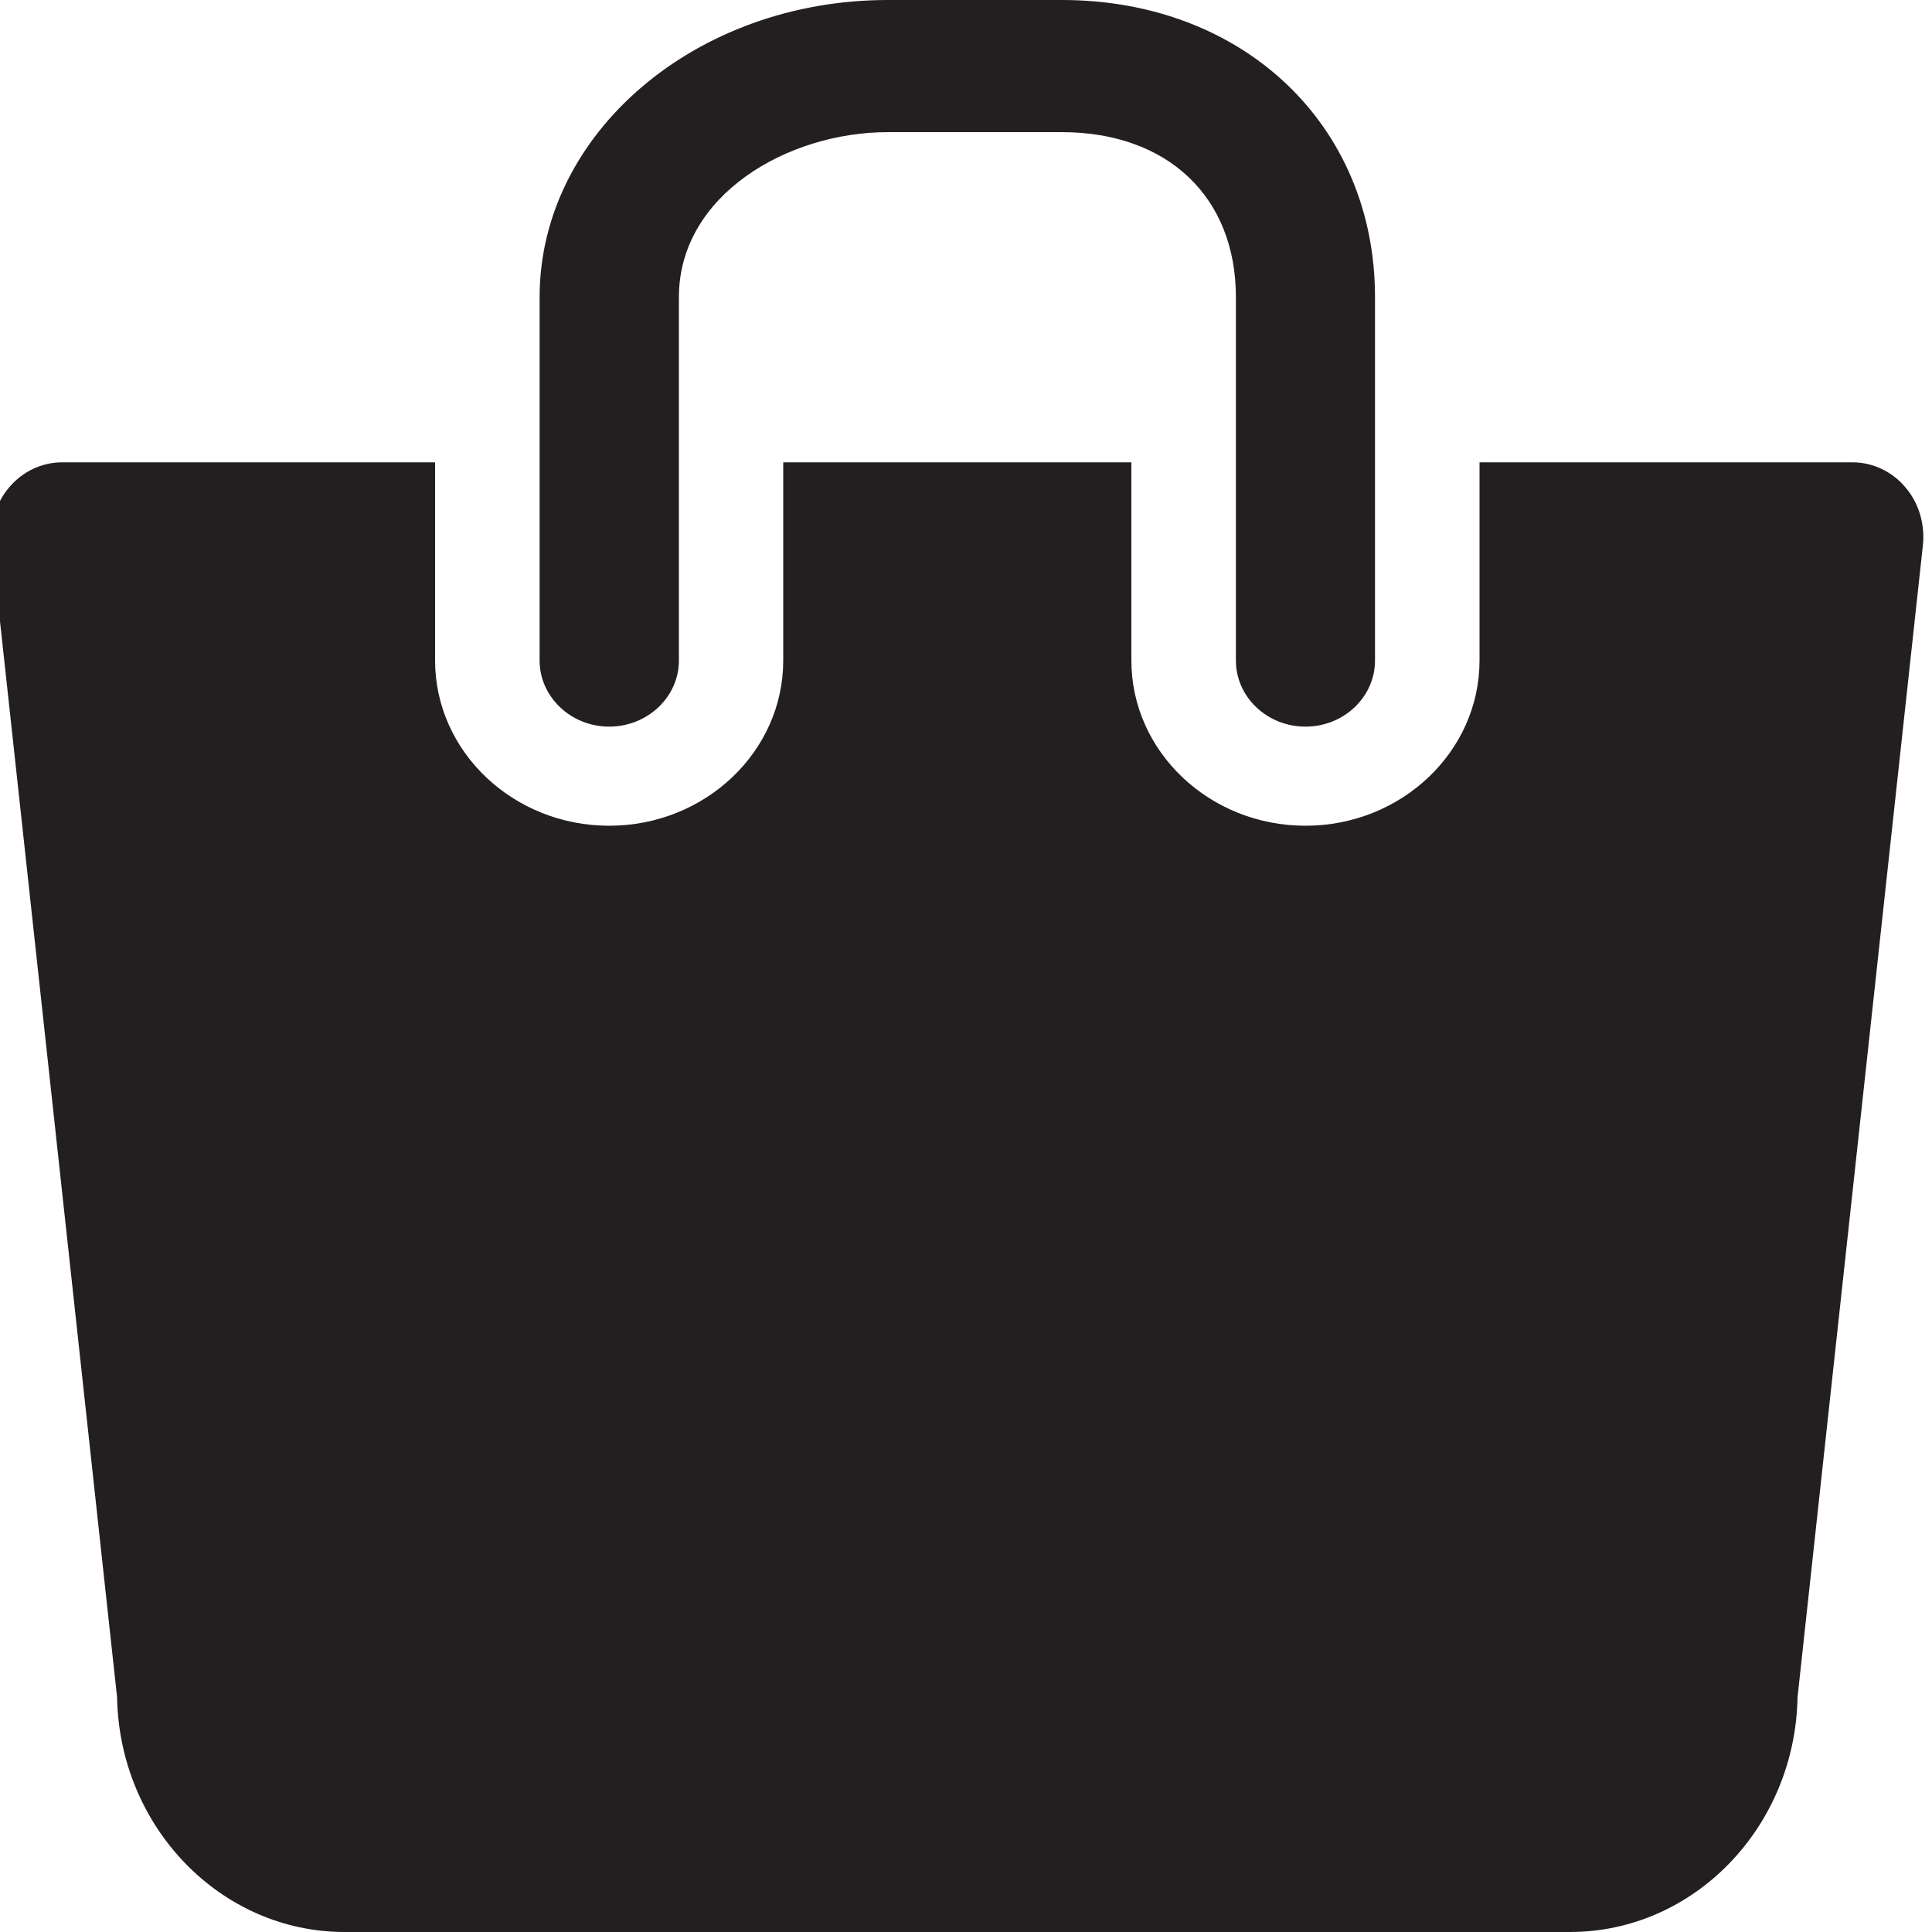
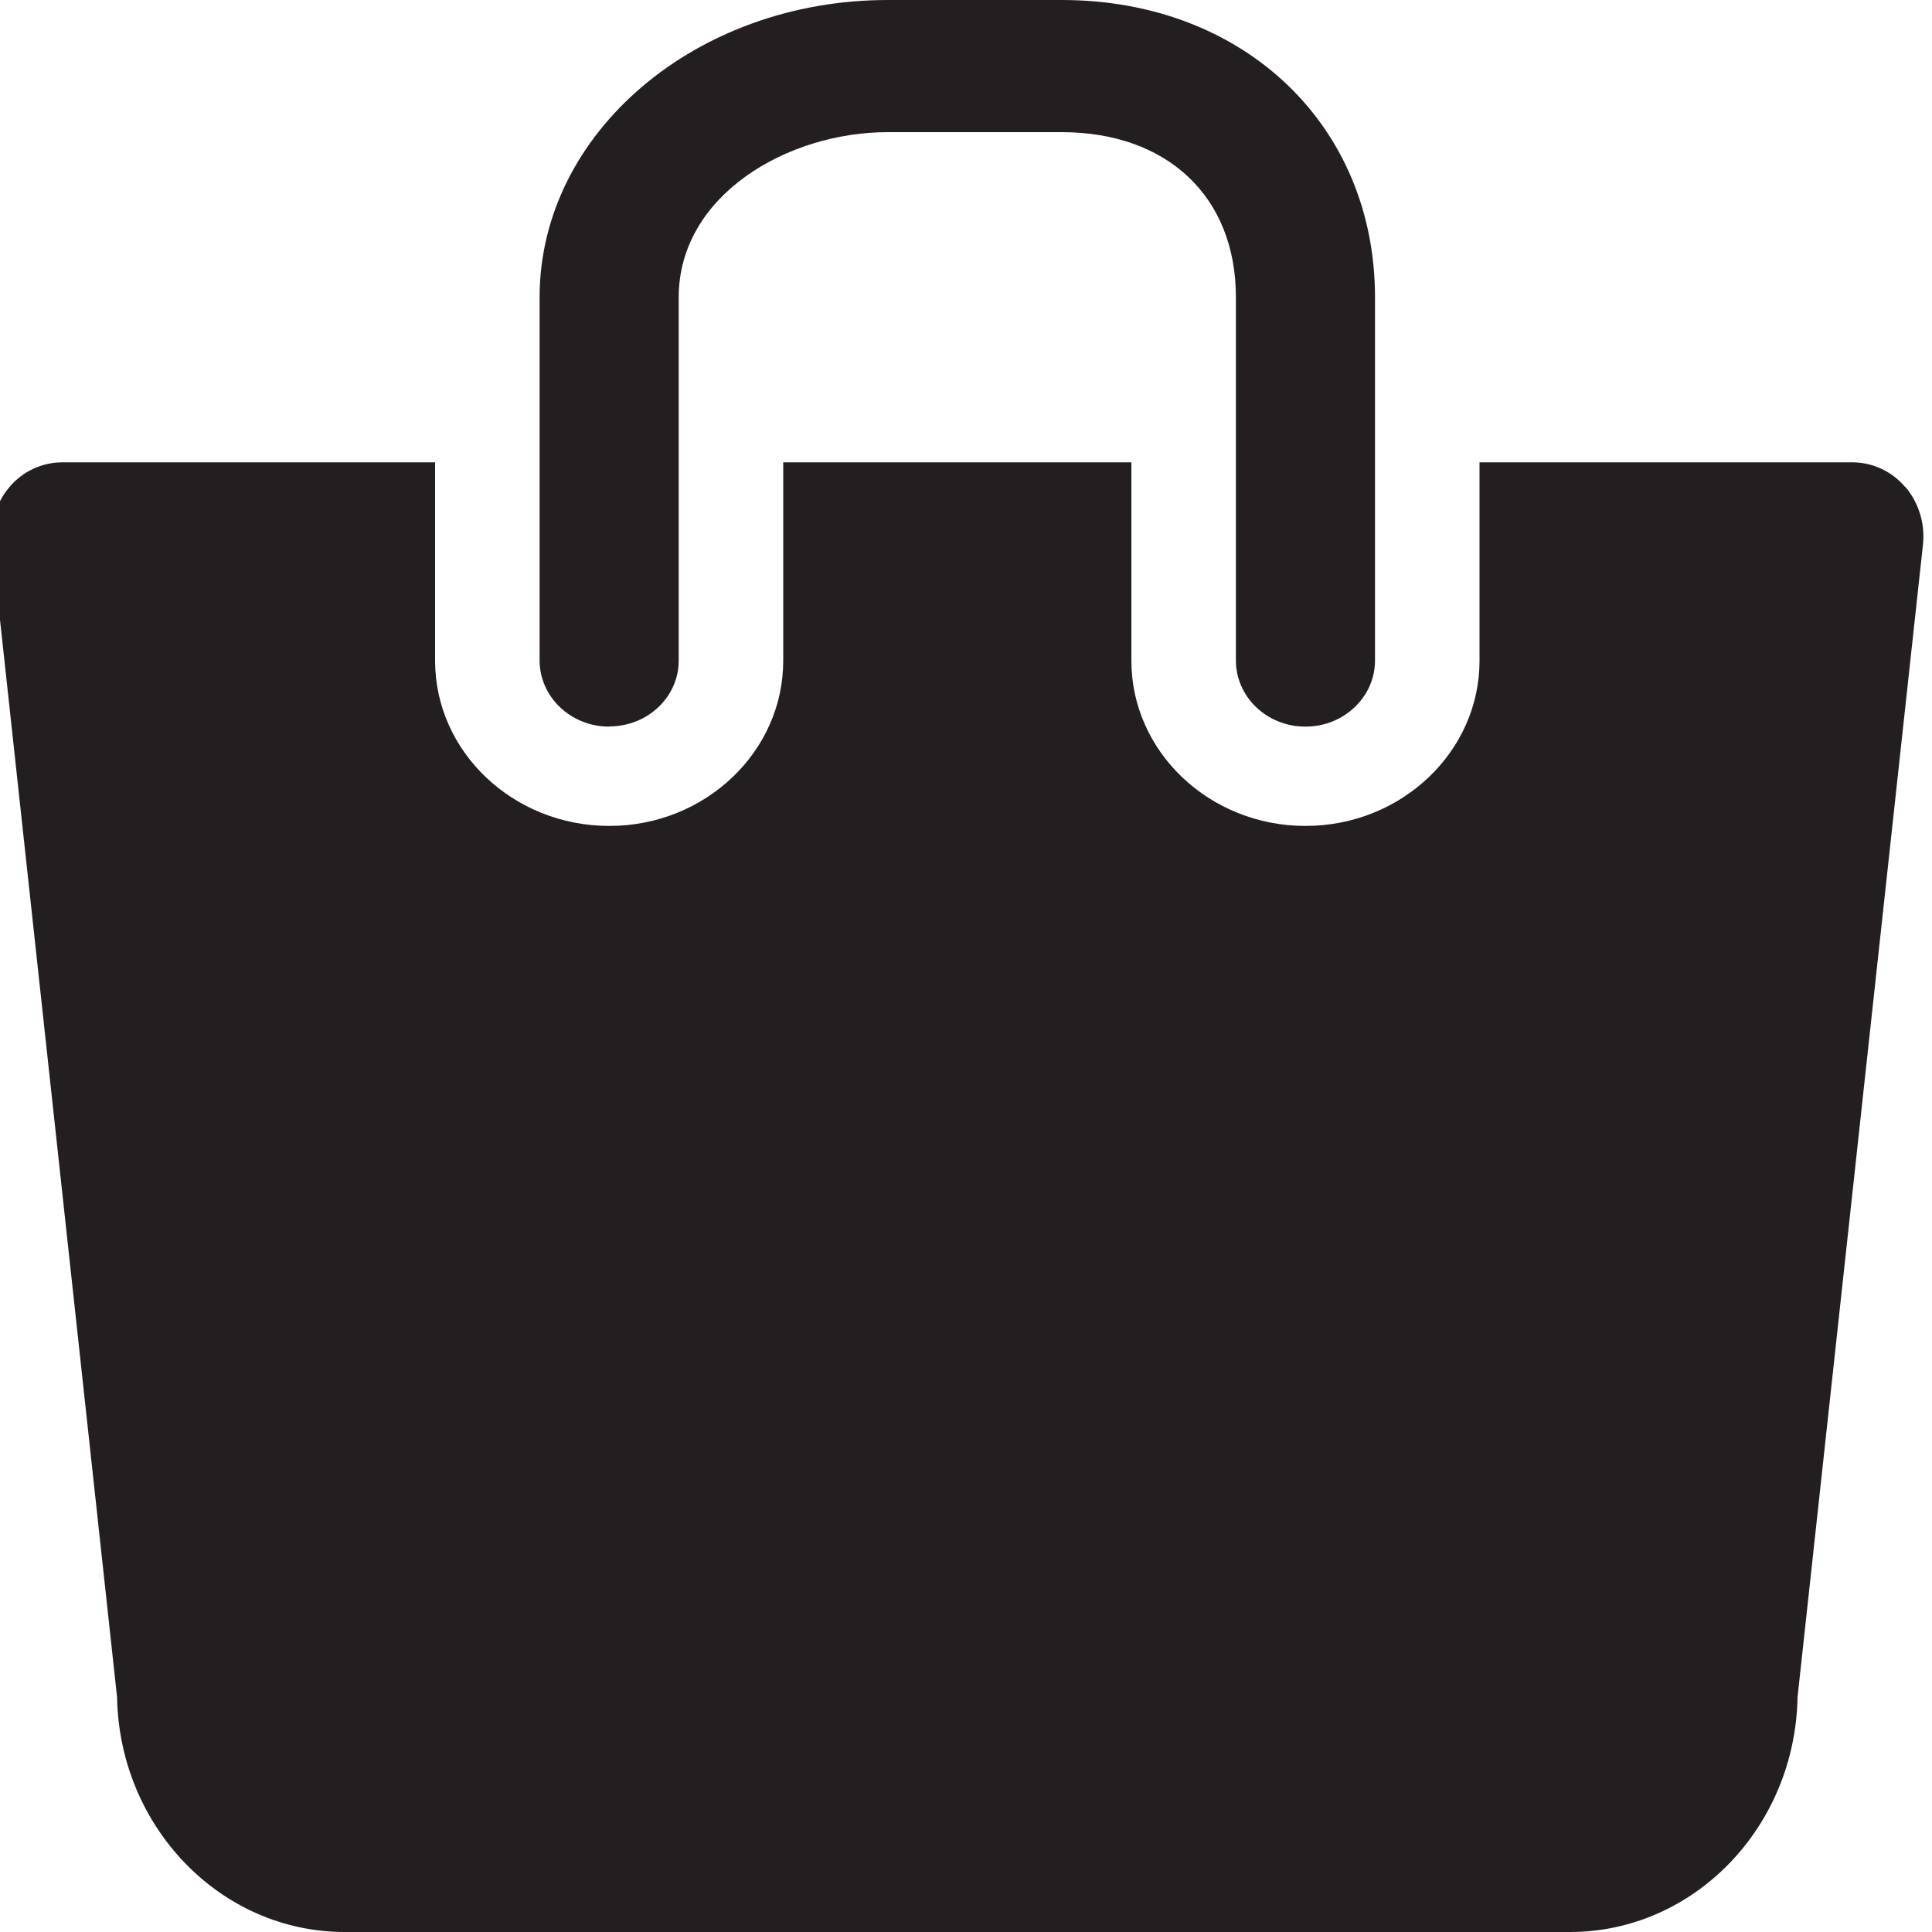
- <svg xmlns="http://www.w3.org/2000/svg" width="10" height="10" viewBox="0 0 10 10" fill="none">
-   <path d="M9.862 2.522C9.793 2.44 9.693 2.393 9.589 2.393H7.658V3.419C7.658 3.89 7.254 4.274 6.757 4.274C6.26 4.274 5.856 3.89 5.856 3.419V2.393H4.054V3.419C4.054 3.89 3.65 4.274 3.153 4.274C2.656 4.274 2.252 3.89 2.252 3.419V2.393H0.321C0.217 2.393 0.117 2.44 0.048 2.522C-0.022 2.603 -0.054 2.713 -0.043 2.821L0.606 8.785C0.618 9.457 1.142 10 1.784 10H8.126C8.768 10 9.292 9.457 9.304 8.785L9.953 2.821C9.964 2.713 9.932 2.603 9.862 2.522Z" fill="#231F20" />
-   <path d="M3.153 3.761C3.352 3.761 3.514 3.607 3.514 3.419V1.538C3.514 1.011 4.075 0.684 4.595 0.684H5.496C6.043 0.684 6.397 1.019 6.397 1.538V3.419C6.397 3.607 6.558 3.761 6.757 3.761C6.956 3.761 7.117 3.607 7.117 3.419V1.538C7.117 0.647 6.435 0 5.496 0H4.595C3.601 0 2.793 0.69 2.793 1.538V3.419C2.793 3.607 2.955 3.761 3.153 3.761Z" fill="#231F20" />
+ <svg xmlns="http://www.w3.org/2000/svg" width="10" height="10" fill="none">
+   <path d="M9.862 2.522a.358.358 0 00-.273-.129H7.658V3.42c0 .471-.404.855-.901.855s-.901-.384-.901-.855V2.393H4.054V3.42c0 .471-.404.855-.9.855-.498 0-.902-.384-.902-.855V2.393H.321a.358.358 0 00-.273.129.397.397 0 00-.09.3l.648 5.963C.618 9.457 1.142 10 1.784 10h6.342c.642 0 1.166-.543 1.178-1.215l.649-5.964a.398.398 0 00-.09-.3z" fill="#231F20" />
+   <path d="M3.153 3.76c.2 0 .36-.153.36-.341v-1.88c0-.528.562-.855 1.082-.855h.9c.548 0 .902.335.902.854v1.88c0 .19.161.343.36.343.199 0 .36-.154.36-.342v-1.88C7.117.646 6.435 0 5.496 0h-.901C3.6 0 2.793.69 2.793 1.538v1.88c0 .19.162.343.36.343z" fill="#231F20" />
</svg>
